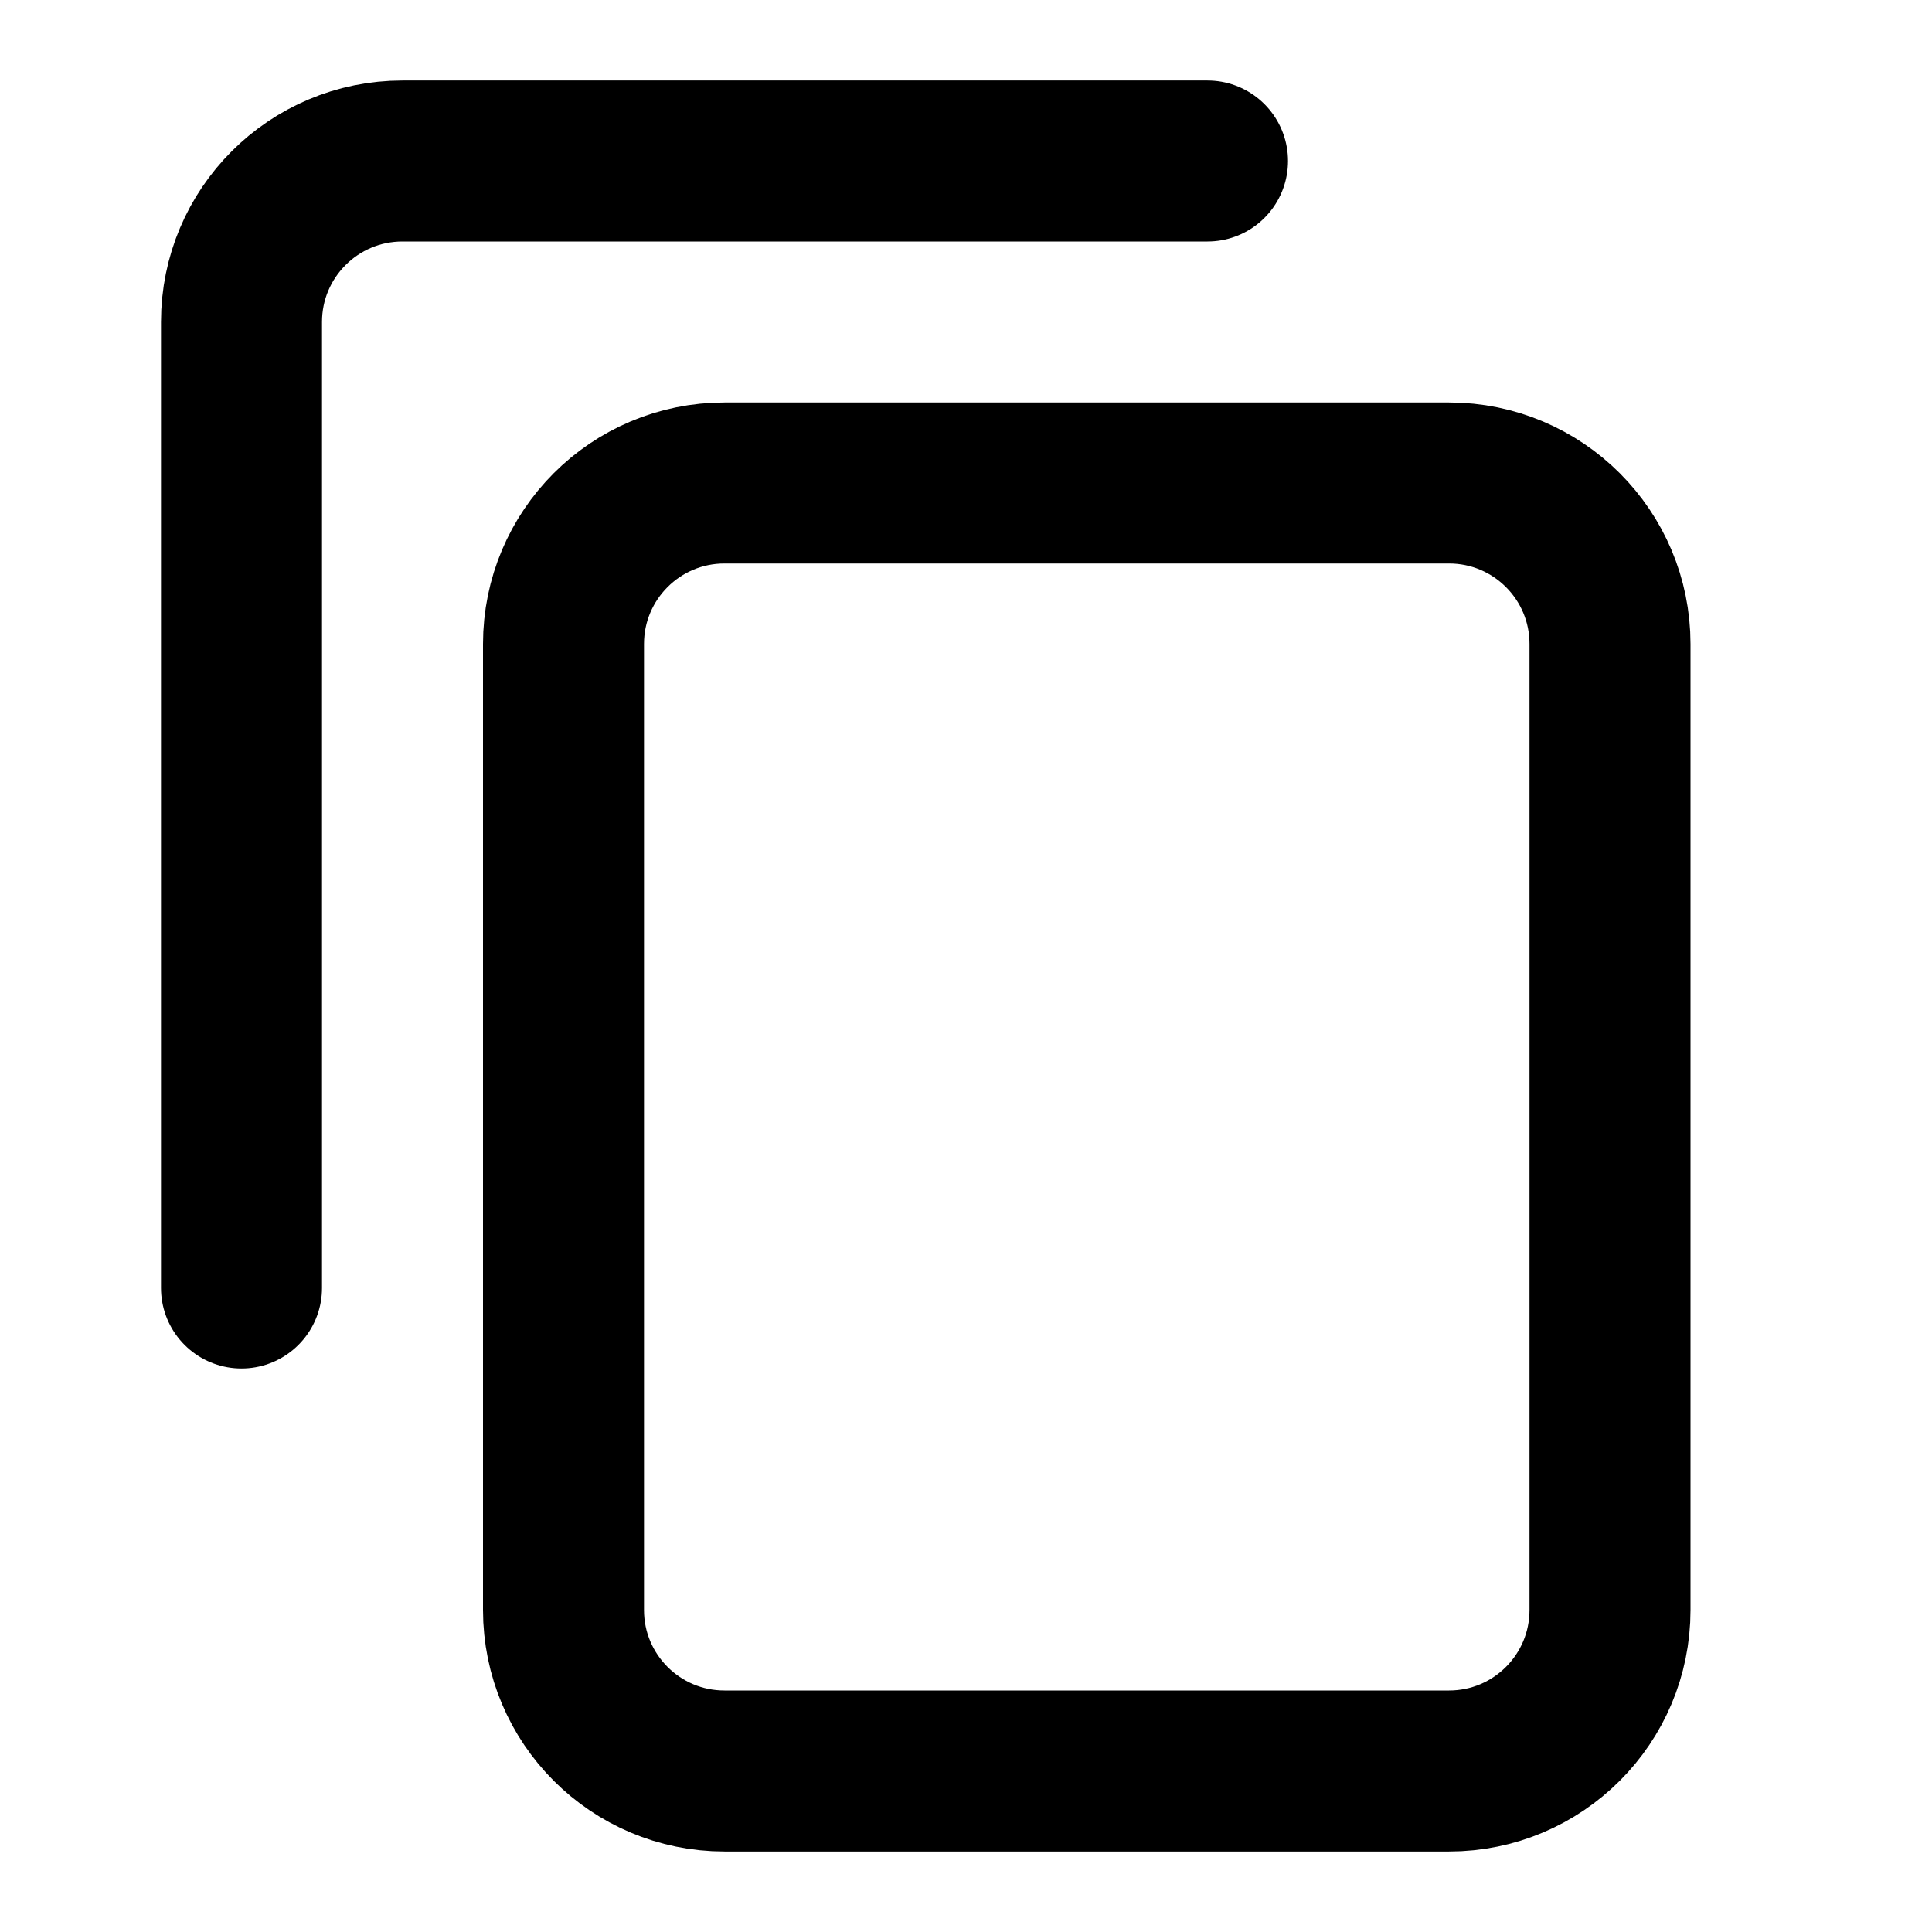
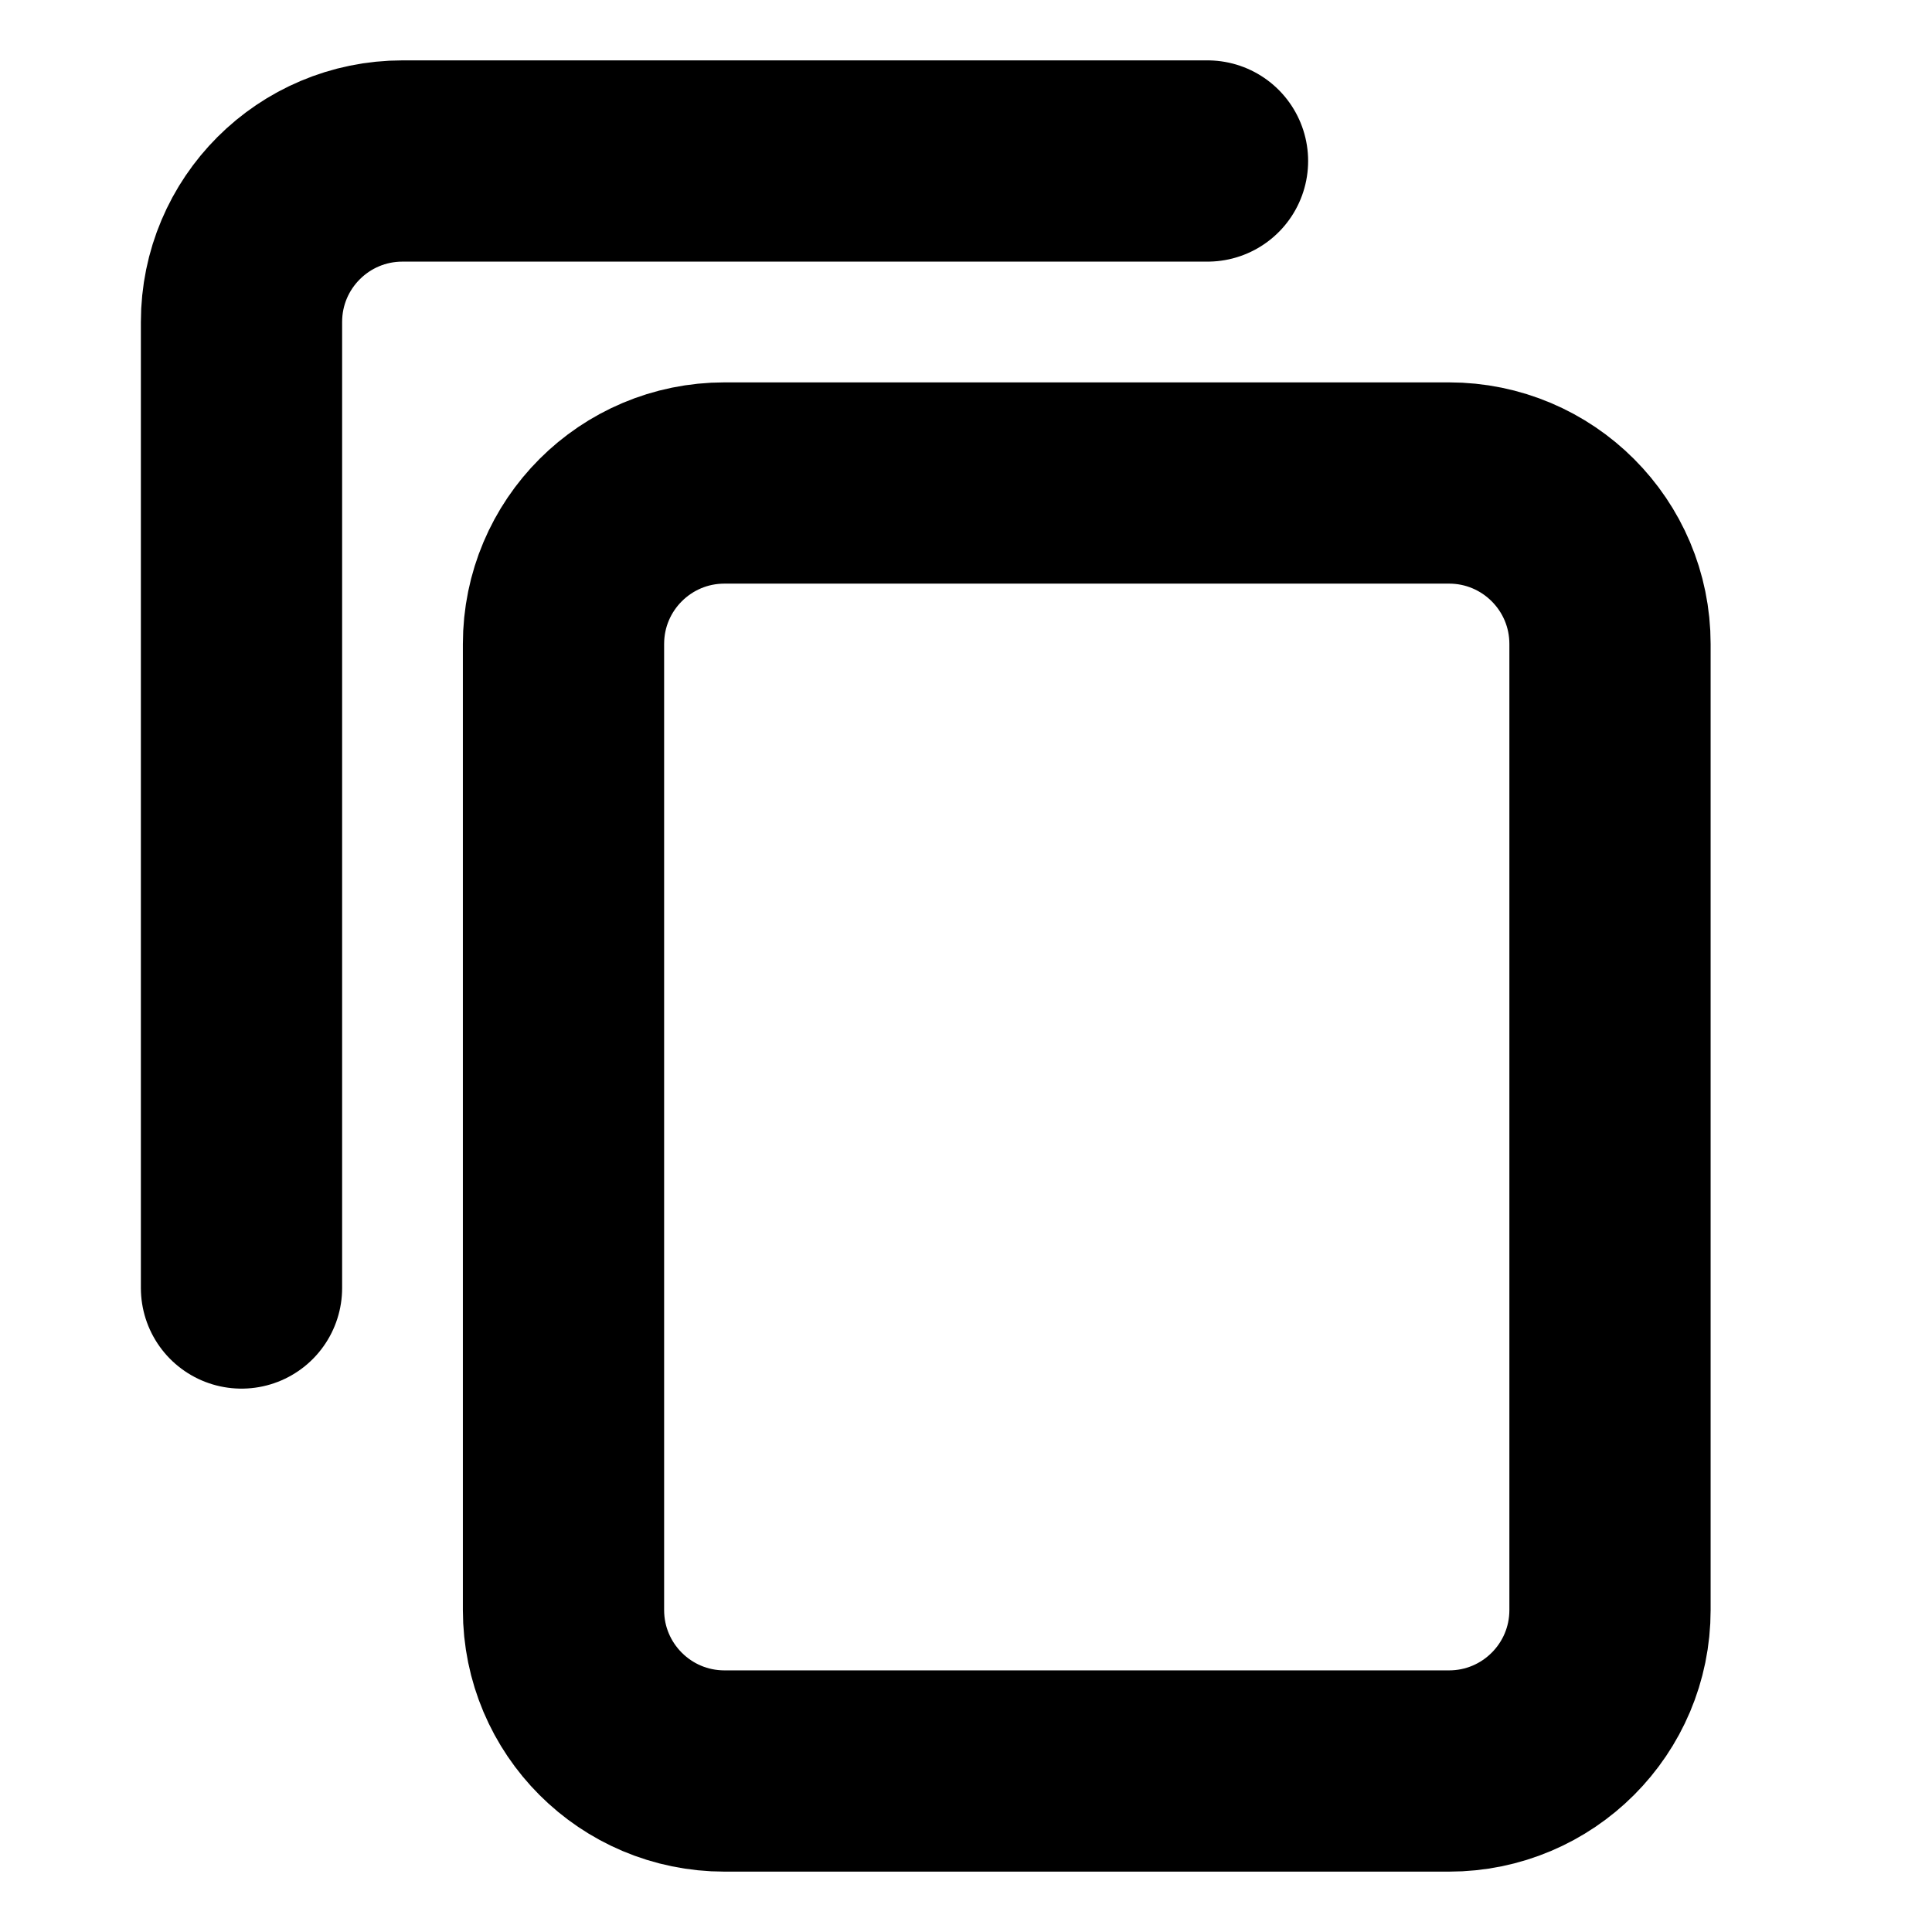
<svg xmlns="http://www.w3.org/2000/svg" width="800px" height="800px" viewBox="0 0 24 24" fill="none">
-   <path d="M3 16V4C3 2.895 3.895 2 5 2H15M9 22H18C19.105 22 20 21.105 20 20V8C20 6.895 19.105 6 18 6H9C7.895 6 7 6.895 7 8V20C7 21.105 7.895 22 9 22Z" stroke="#000000" stroke-width="2" stroke-linecap="round" stroke-linejoin="round" />
+   <path d="M3 16V4C3 2.895 3.895 2 5 2H15M9 22H18C19.105 22 20 21.105 20 20V8C20 6.895 19.105 6 18 6H9C7.895 6 7 6.895 7 8V20C7 21.105 7.895 22 9 22Z" stroke="#000000" stroke-width="2.5" stroke-linecap="round" stroke-linejoin="round" />
</svg>
